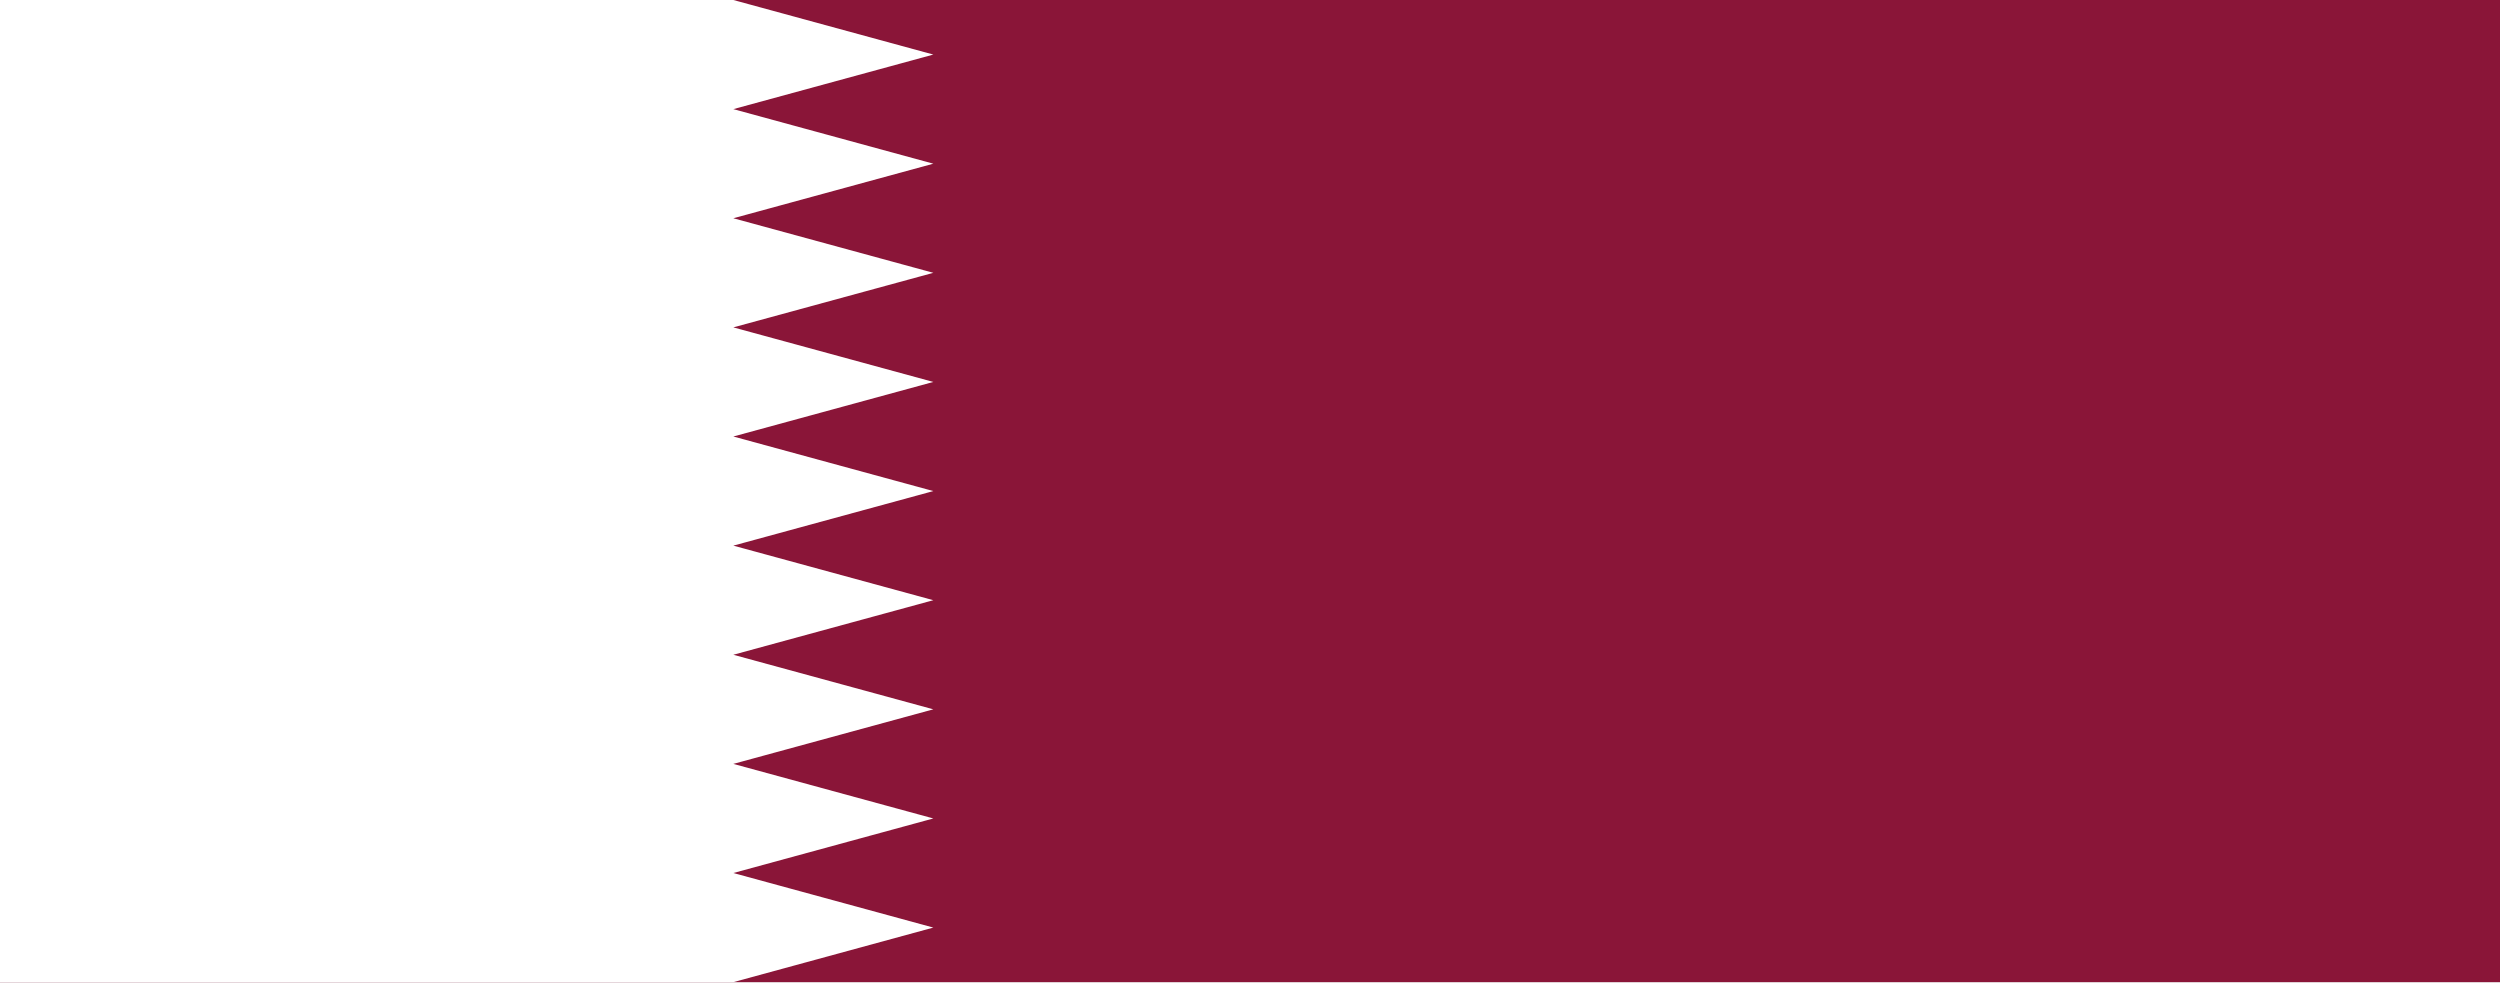
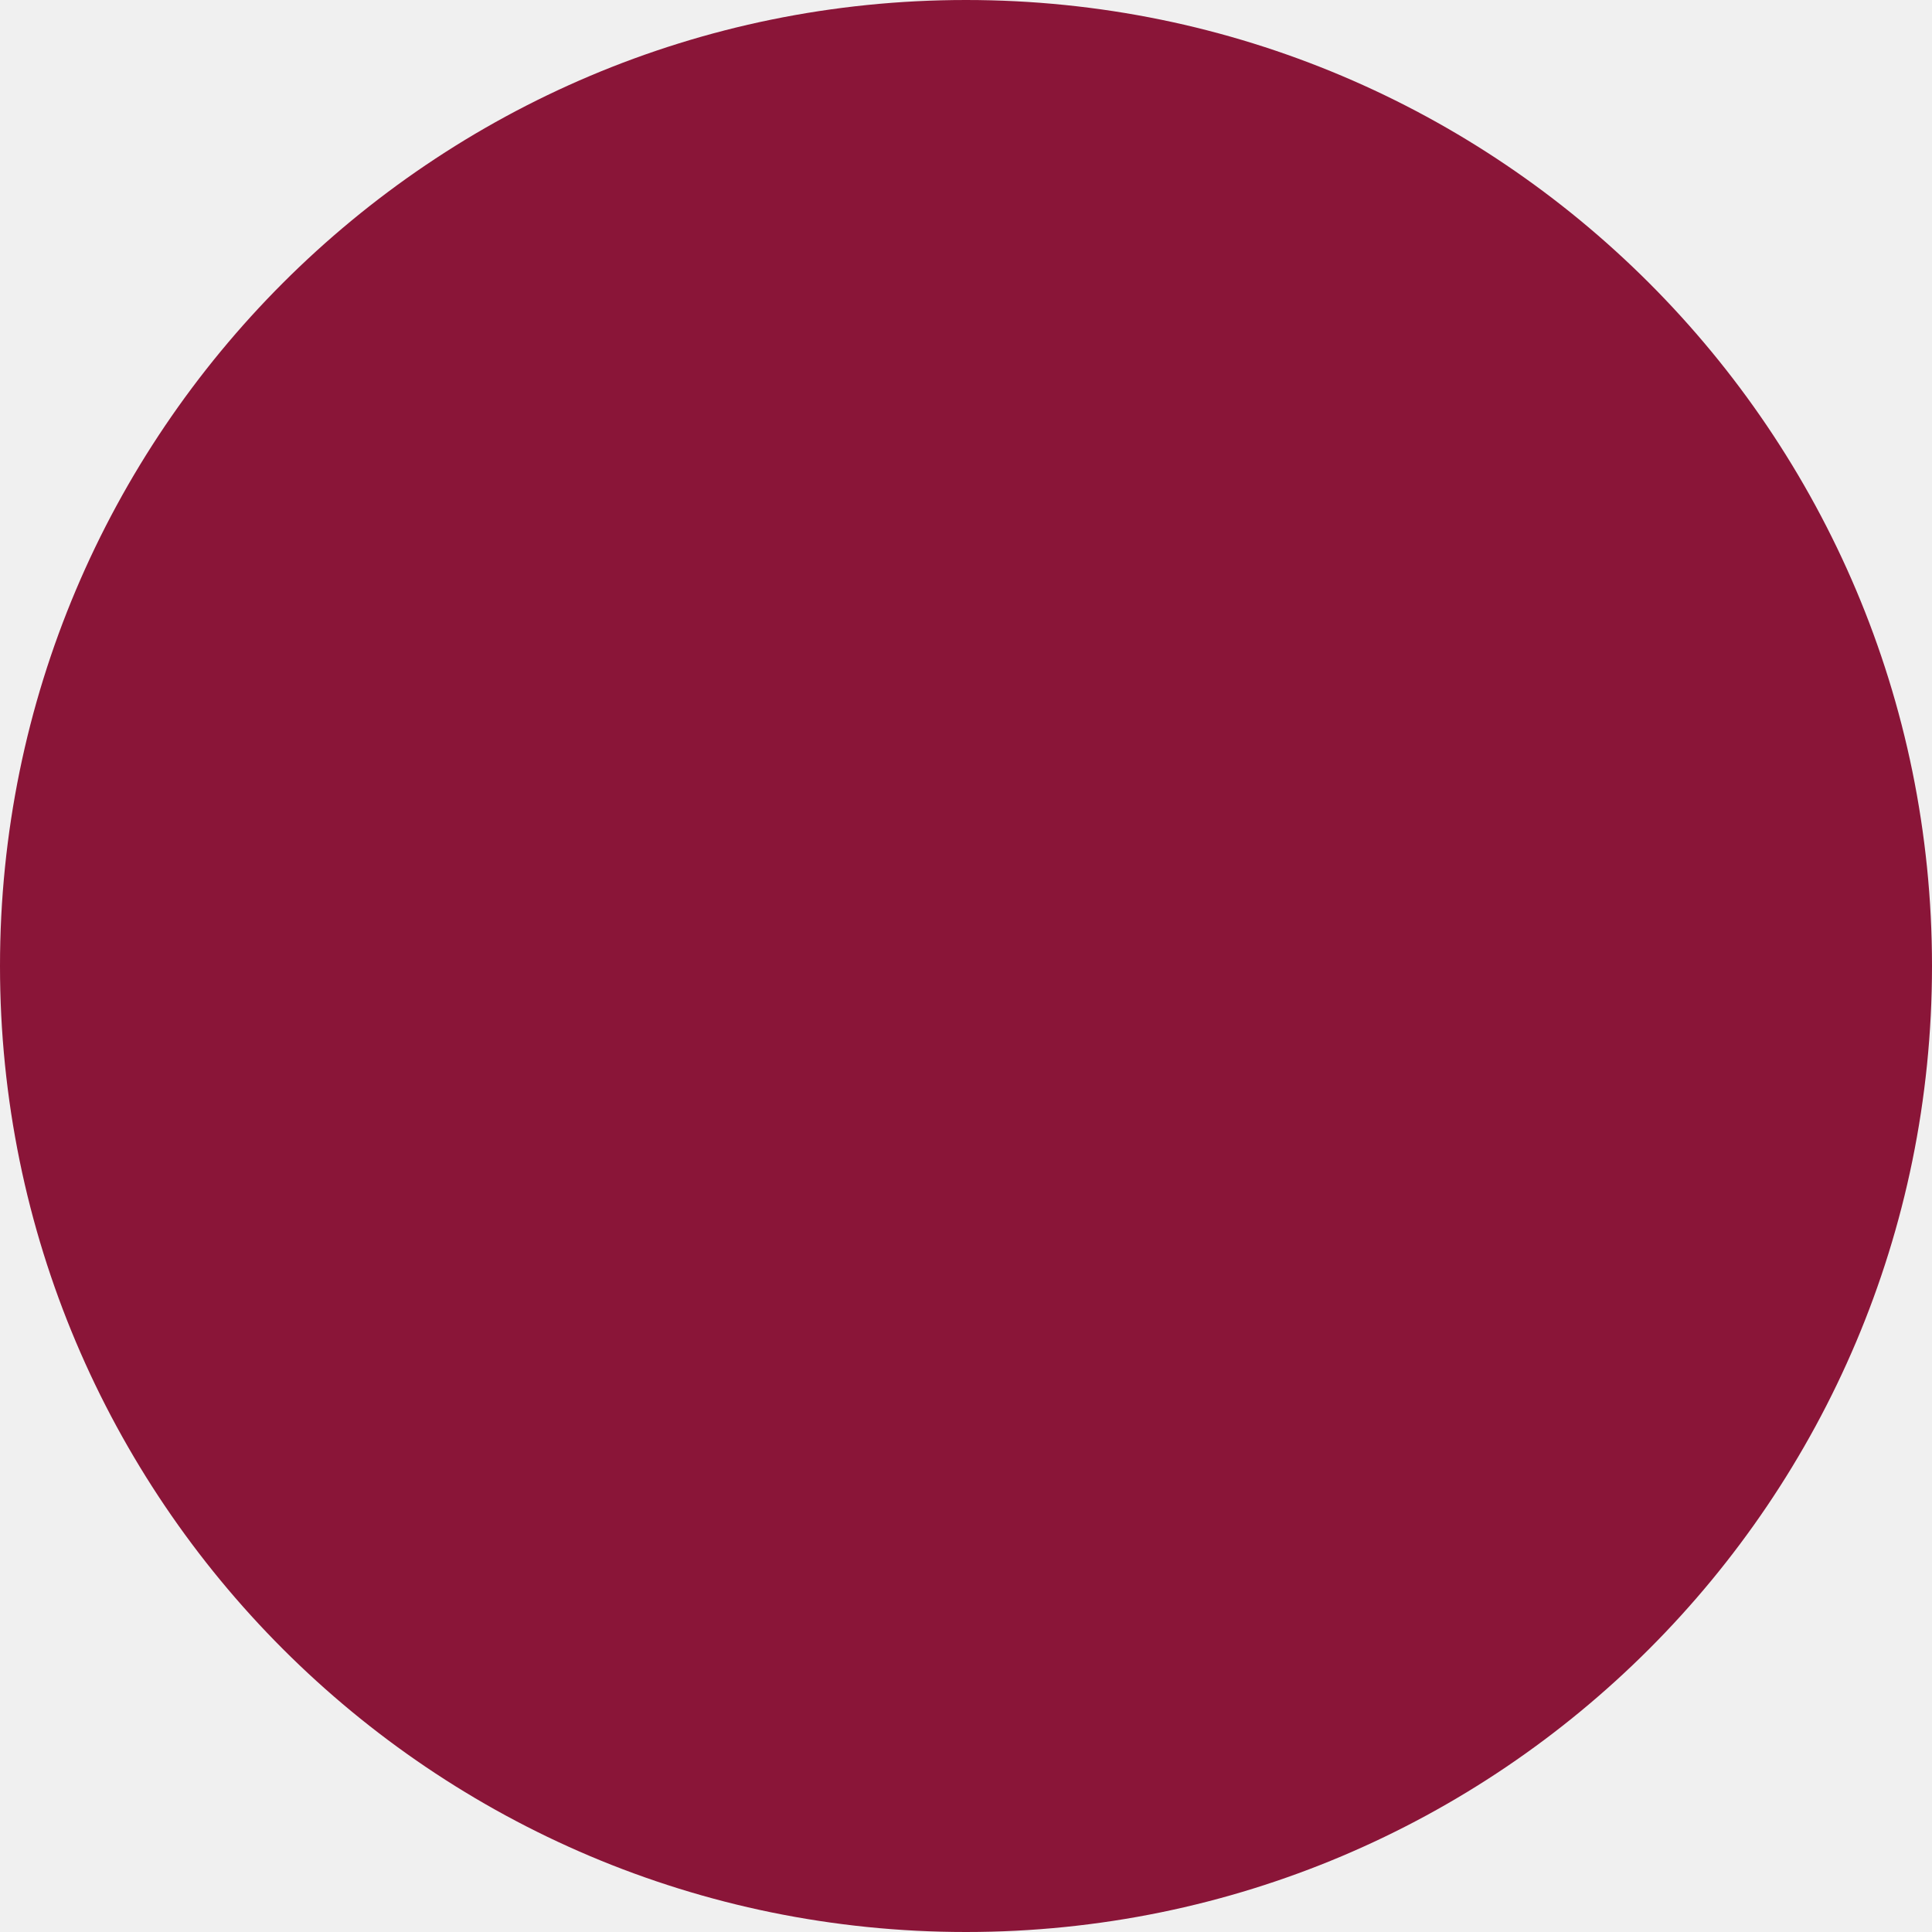
- <svg xmlns="http://www.w3.org/2000/svg" width="1400" height="550" viewBox="0 0 75 18" preserveAspectRatio="none">
-   <path d="M0,0H75V18H0" fill="#8a1538" />
-   <path d="M22,18H0V0H22l6,1-6,1 6,1-6,1 6,1-6,1 6,1-6,1 6,1-6,1 6,1-6,1 6,1-6,1 6,1-6,1 6,1z" fill="#fff" />
+ <svg xmlns="http://www.w3.org/2000/svg" viewBox="0 0 100 100" data-rd-circle="1">
+   <defs>
+     <clipPath id="rd-c-catarsvg">
+       <circle cx="50" cy="50" r="50" />
+     </clipPath>
+   </defs>
+   <g clip-path="url(#rd-c-catarsvg)">
+     <svg viewBox="0 0 75 18" width="100" height="100" preserveAspectRatio="xMidYMid slice">
+       <path d="M0,0H75V18H0" fill="#8a1538" />
+       <path d="M22,18H0V0H22l6,1-6,1 6,1-6,1 6,1-6,1 6,1-6,1 6,1-6,1 6,1-6,1 6,1-6,1 6,1-6,1 6,1z" fill="#fff" />
+     </svg>
+   </g>
</svg>
